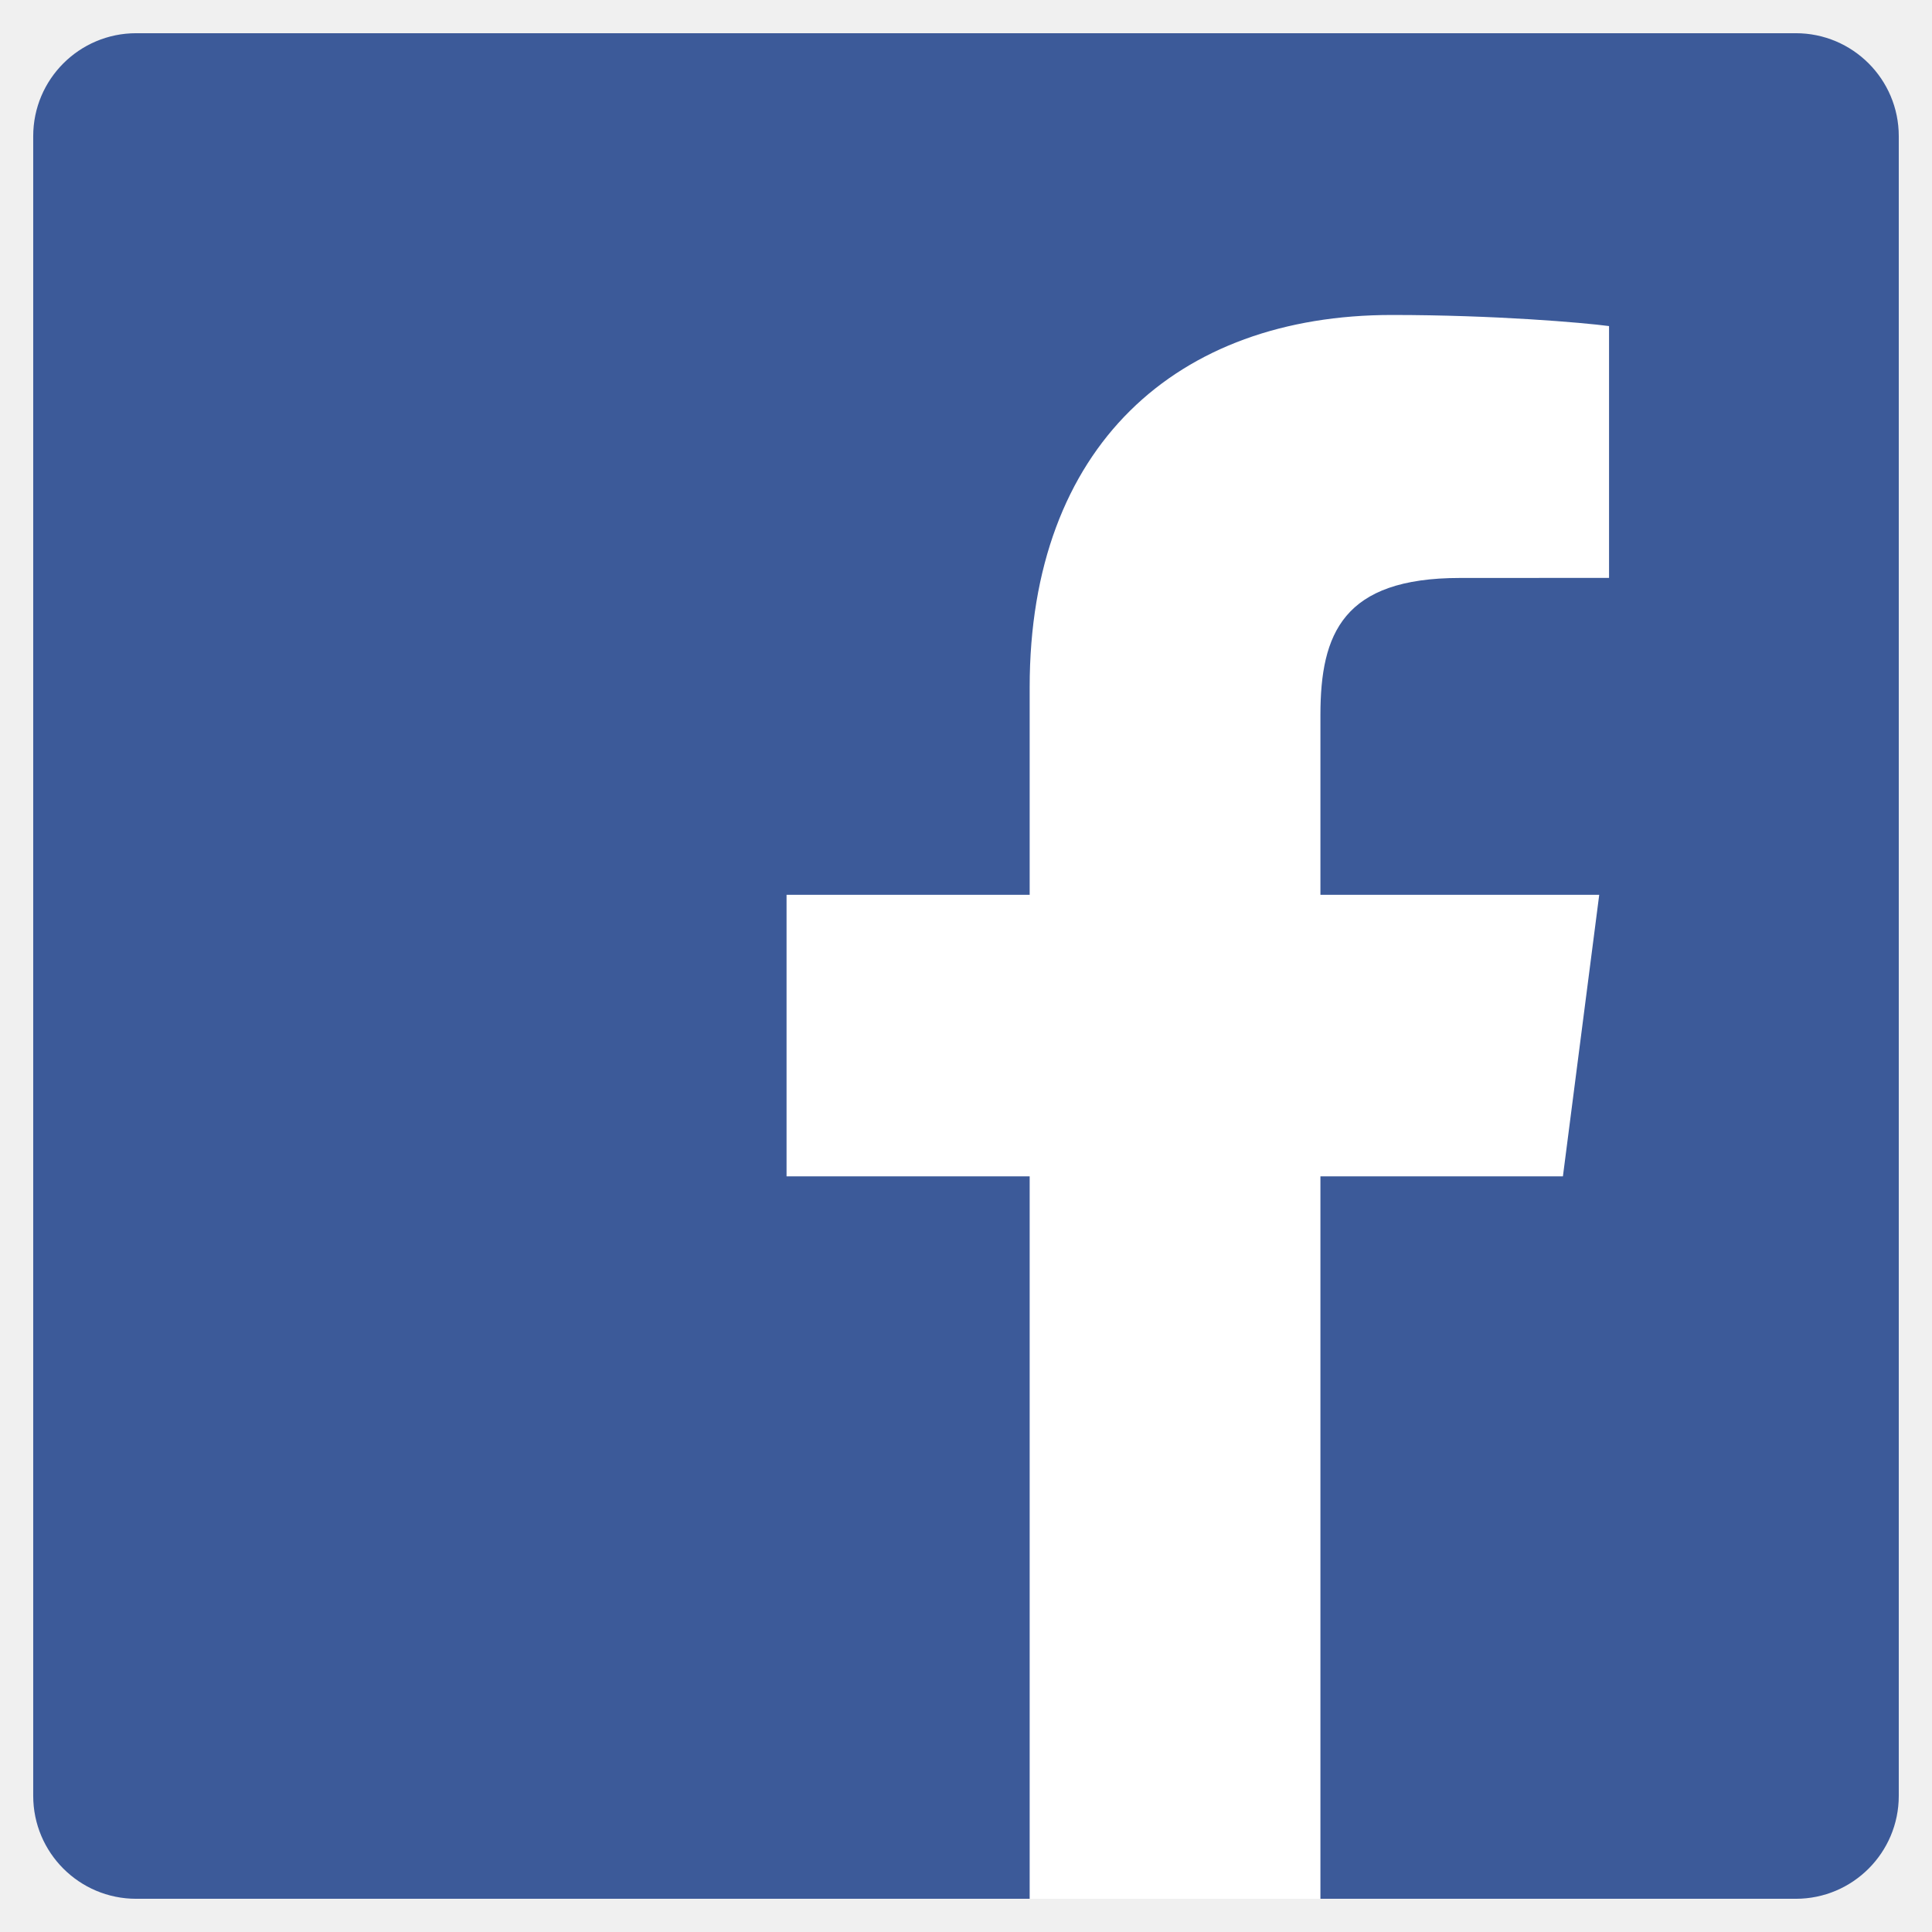
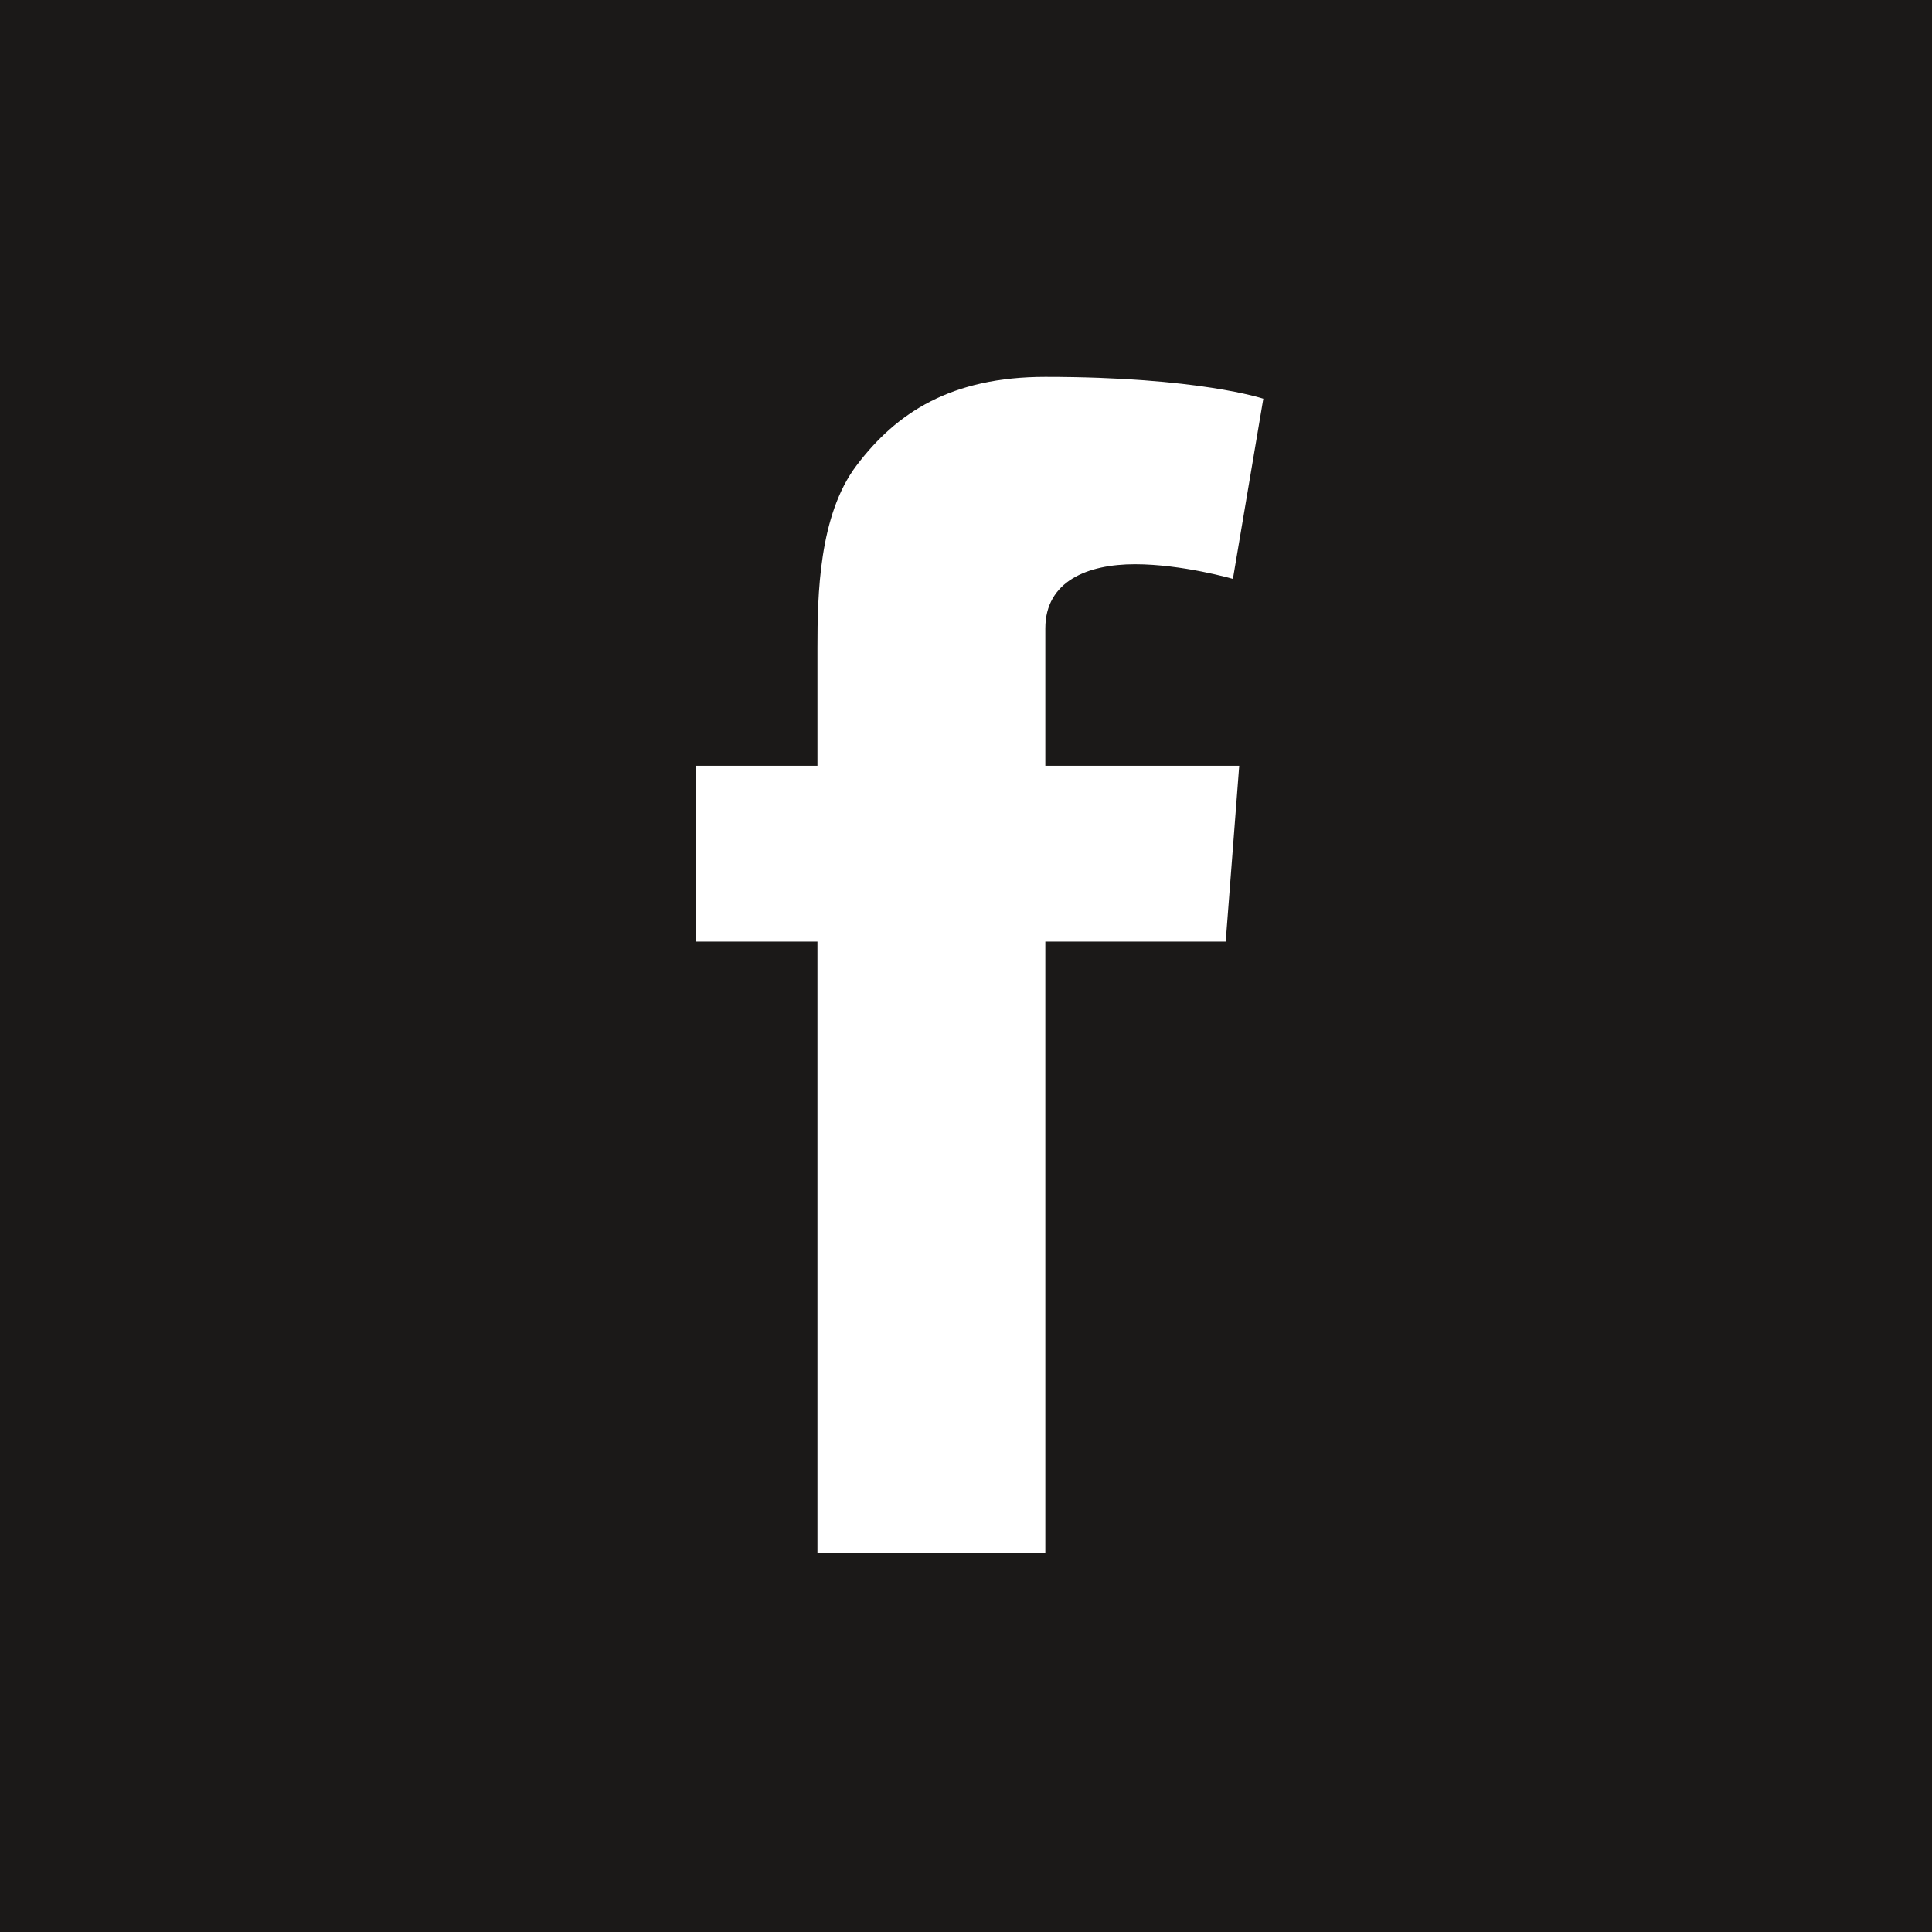
- <svg xmlns="http://www.w3.org/2000/svg" version="1.1" id="Layer_1" x="0px" y="0px" width="266.893px" height="266.895px" viewBox="0 0 266.893 266.895" enable-background="new 0 0 266.893 266.895" xml:space="preserve">
-   <path id="Blue_1_" fill="#3C5A99" d="M248.082,262.307c7.854,0,14.223-6.369,14.223-14.225V18.812  c0-7.857-6.368-14.224-14.223-14.224H18.812c-7.857,0-14.224,6.367-14.224,14.224v229.27c0,7.855,6.366,14.225,14.224,14.225  H248.082z" />
-   <path id="f" fill="#FFFFFF" d="M182.409,262.307v-99.803h33.499l5.016-38.895h-38.515V98.777c0-11.261,3.127-18.935,19.275-18.935  l20.596-0.009V45.045c-3.562-0.474-15.788-1.533-30.012-1.533c-29.695,0-50.025,18.126-50.025,51.413v28.684h-33.585v38.895h33.585  v99.803H182.409z" />
+ <svg xmlns="http://www.w3.org/2000/svg" version="1.1" id="svg5738" viewBox="0 0 415 415" height="117.122mm" width="117.122mm">
+   <defs id="defs5740" />
+   <g transform="translate(744.6429,320.8521)" id="layer1">
+     <g id="Layer1000" transform="translate(-2217.477,2271.86)">
+       <path id="path14" style="fill:#1b1918;fill-rule:evenodd" d="m 1887.834,-2592.712 -415,0 0,415 415,0 0,-415 z" />
+       <path id="path16" style="fill:#ffffff;fill-rule:evenodd" d="m 1622.306,-2428.222 26.12,0 0,-11.85 0,-11.609 0,-1.935 c 0,-11.174 0.29,-28.442 8.415,-39.131 8.562,-11.32 20.316,-19.009 40.534,-19.009 32.939,0 46.823,4.691 46.823,4.691 l -6.531,38.697 c 0,0 -10.882,-3.145 -21.041,-3.145 -10.157,0 -19.252,3.628 -19.252,13.785 l 0,4.112 0,13.544 0,11.85 41.647,0 -2.903,37.777 -38.743,0 0,131.276 -48.95,0 0,-131.276 -26.12,0 0,-37.777 z" />
+     </g>
+   </g>
</svg>
